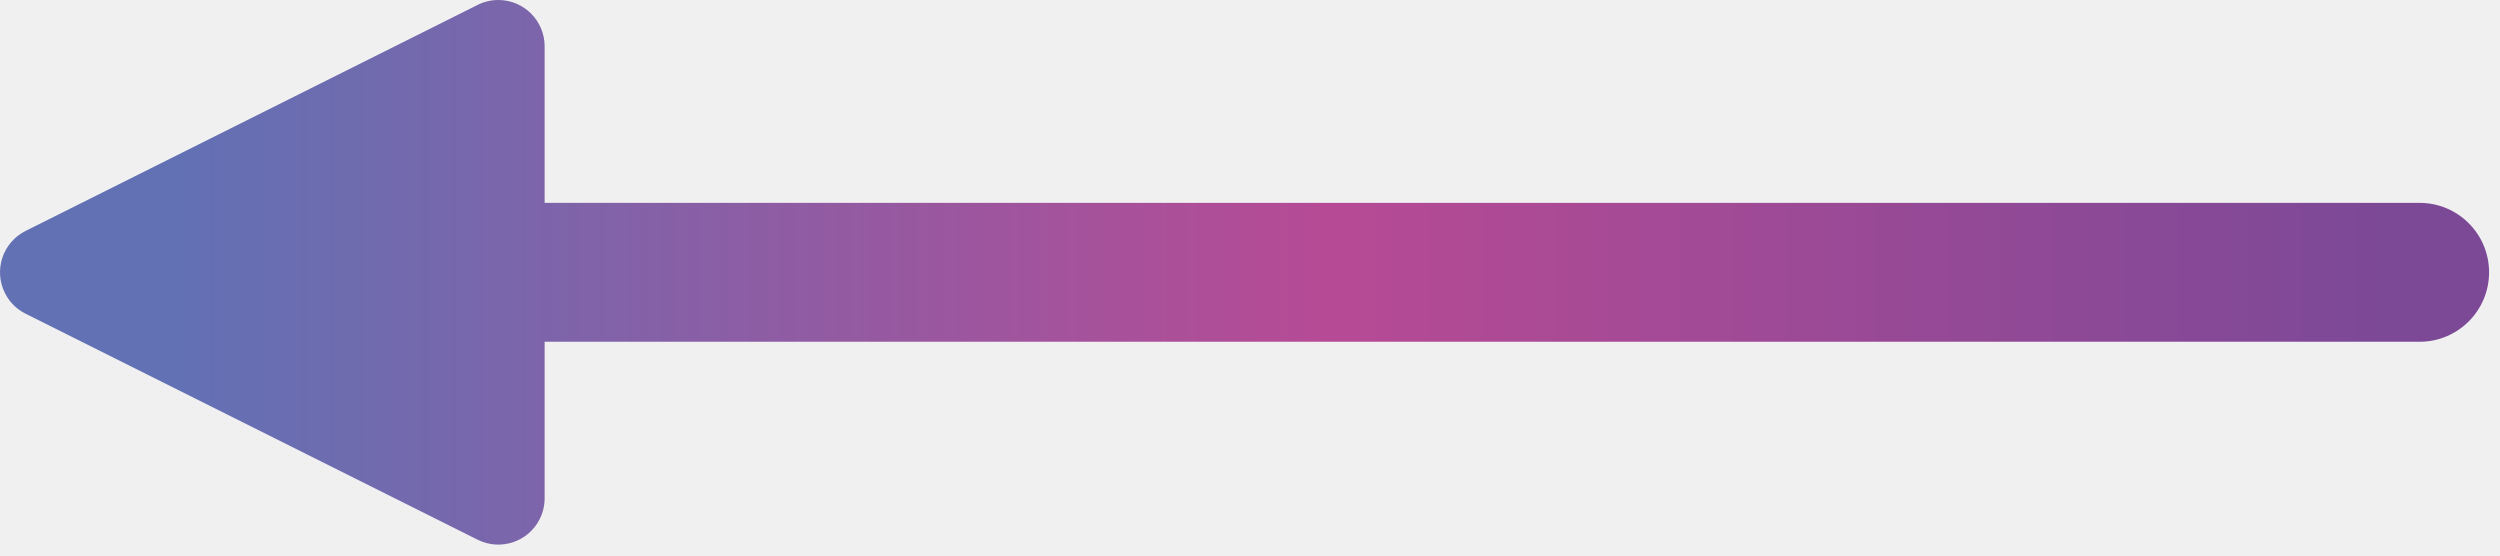
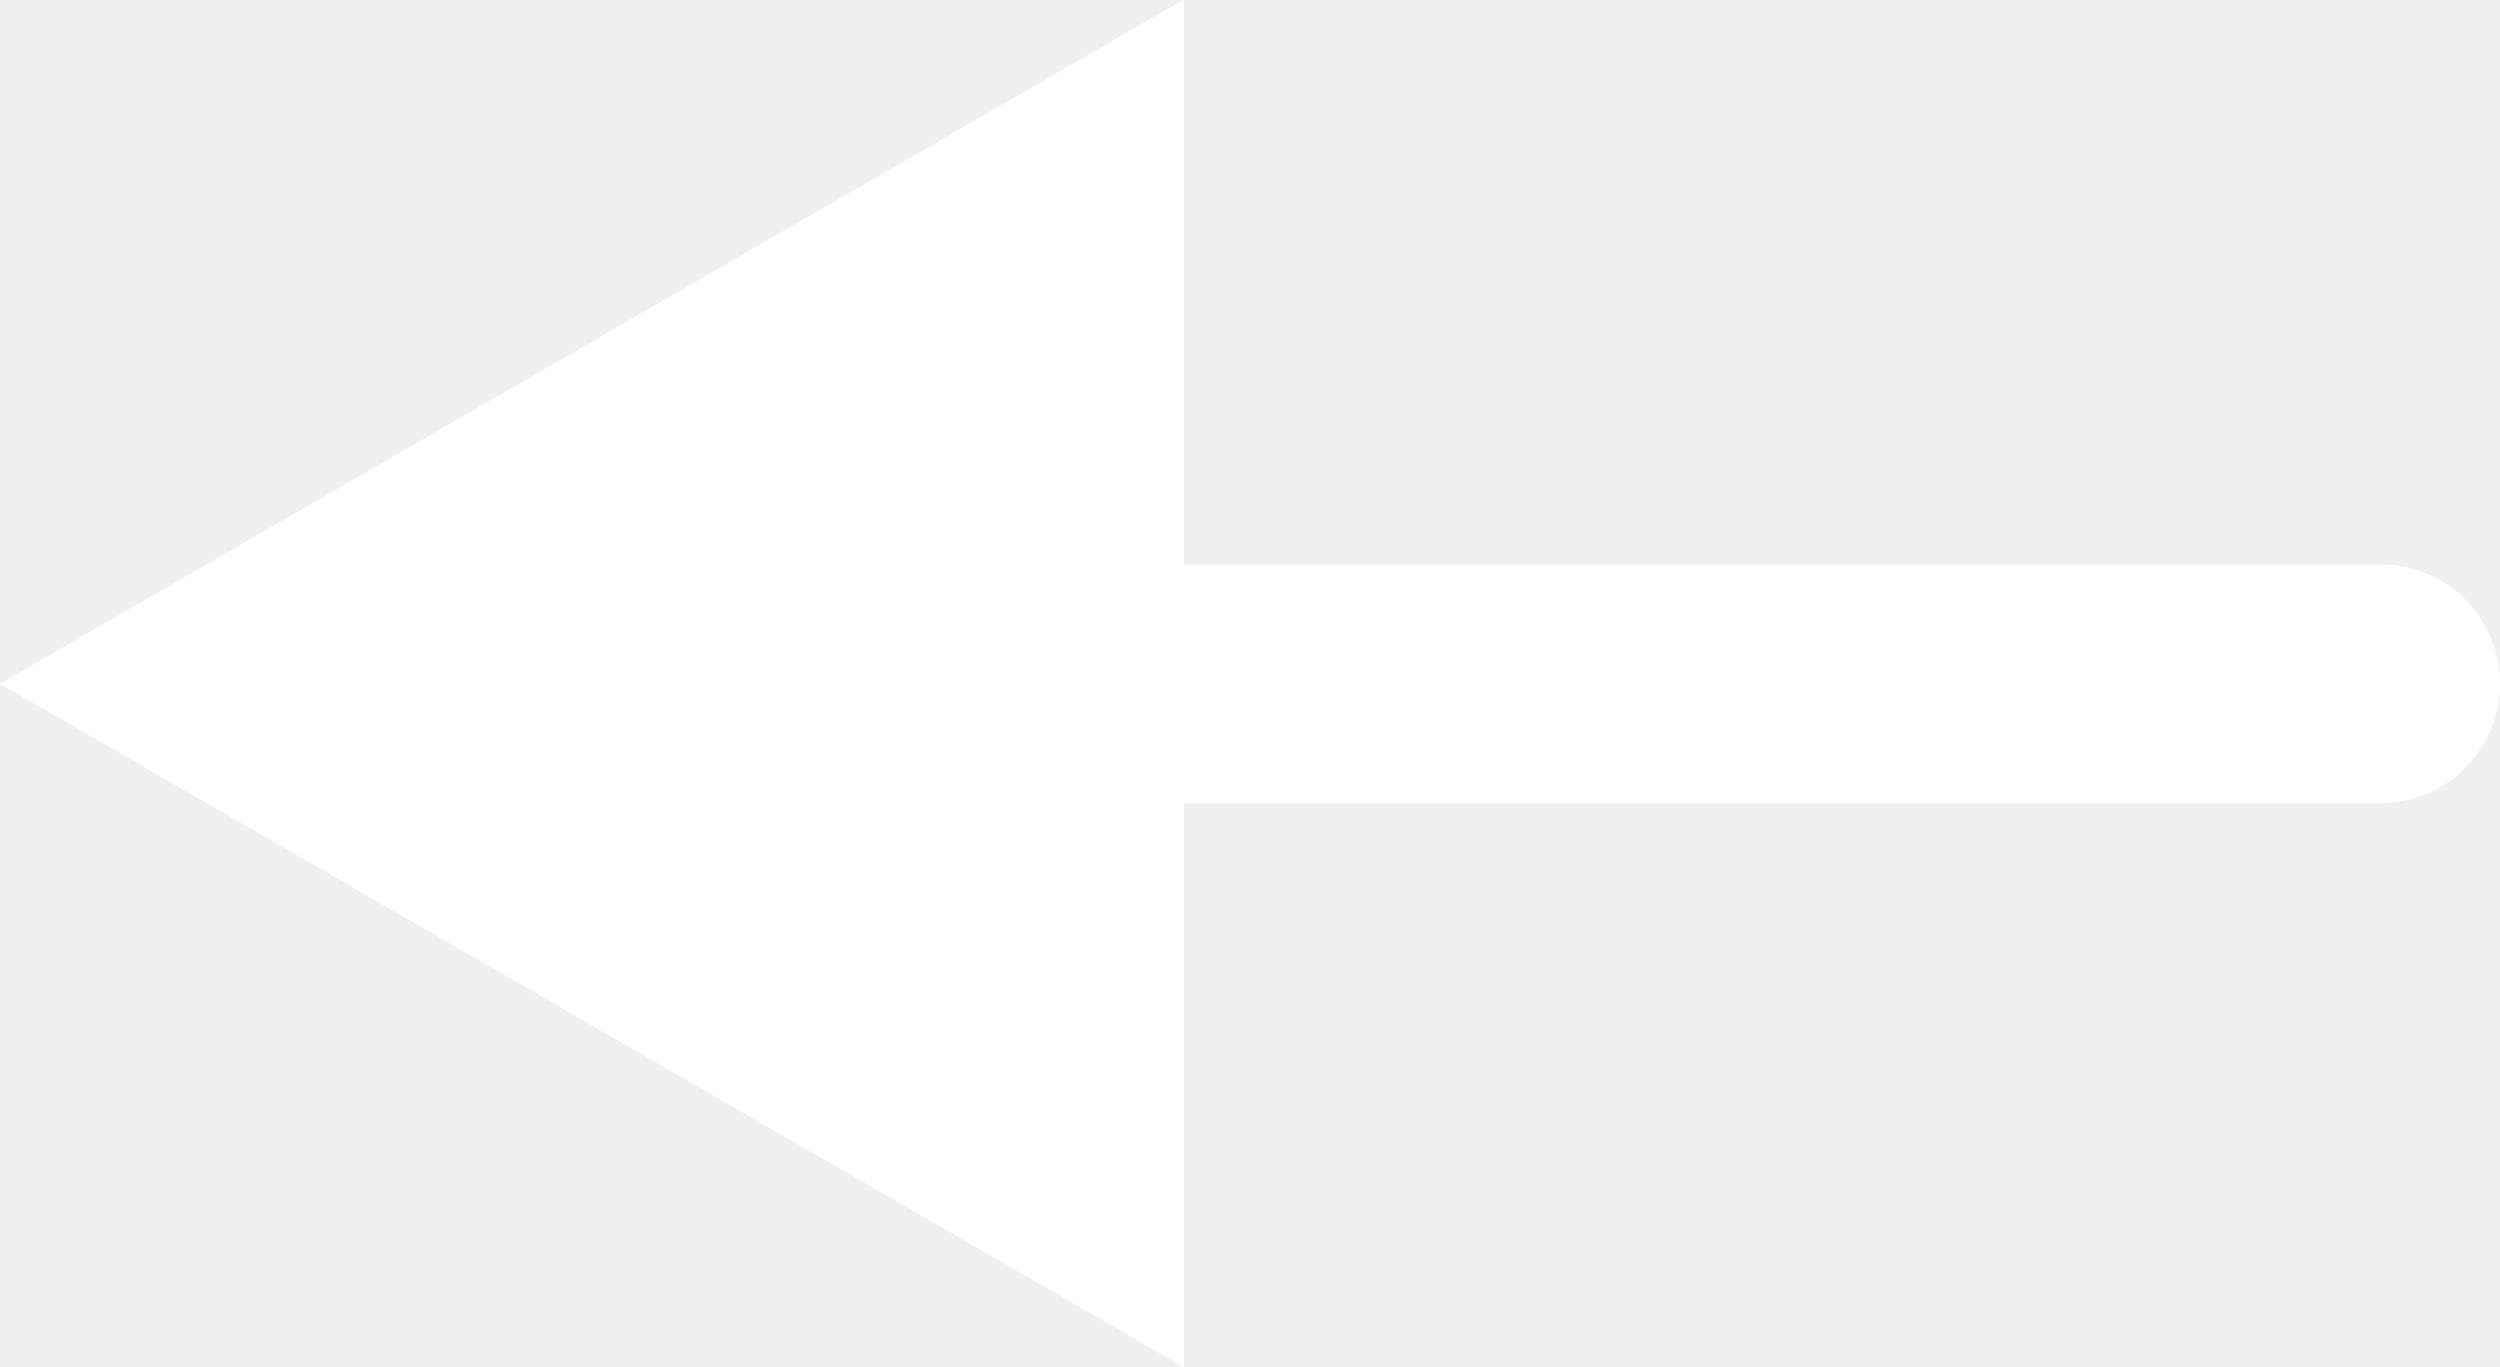
- <svg xmlns="http://www.w3.org/2000/svg" width="54" height="12" viewBox="0 0 54 12">
+ <svg xmlns="http://www.w3.org/2000/svg" viewBox="0 0 41.94 22.93">
  <defs>
-     <linearGradient id="arrow-left-a" x1="92.8%" x2="4.858%" y1="50%" y2="50%">
-       <stop offset="0%" stop-color="#6171B4" />
-       <stop offset="52.586%" stop-color="#B74A95" />
-       <stop offset="100%" stop-color="#7C4997" />
-     </linearGradient>
+     <style>.cls-1,.cls-2{fill:#fff;stroke:#fff;stroke-miterlimit:10;stroke-width:4px;}.cls-1{stroke-linecap:round;}</style>
  </defs>
-   <path fill="url(#arrow-left-a)" fill-rule="evenodd" d="M42,7.382 L1.5,7.382 C0.672,7.382 -7.00397429e-15,6.71 -7.10542736e-15,5.882 C-7.20688042e-15,5.054 0.672,4.382 1.5,4.382 L42,4.382 L42,1 C42,0.448 42.448,-2.73114864e-14 43,-2.74225087e-14 C43.155,-2.74225087e-14 43.308,0.036 43.447,0.106 L53.211,4.988 C53.705,5.235 53.905,5.835 53.658,6.329 C53.562,6.523 53.405,6.68 53.211,6.776 L43.447,11.658 C42.953,11.905 42.353,11.705 42.106,11.211 C42.036,11.072 42,10.919 42,10.764 L42,7.382 Z" transform="matrix(-1 0 0 1 53.764 0)" />
+   <g id="Laag_2" data-name="Laag 2">
+     <g id="Laag_1-2" data-name="Laag 1">
+       <g id="Icon">
+         <line class="cls-1" x1="39.94" y1="11.47" x2="13.24" y2="11.47" />
+         <polygon class="cls-2" points="4 11.47 17.86 3.46 17.86 19.47 4 11.47" />
+       </g>
+     </g>
+   </g>
</svg>
